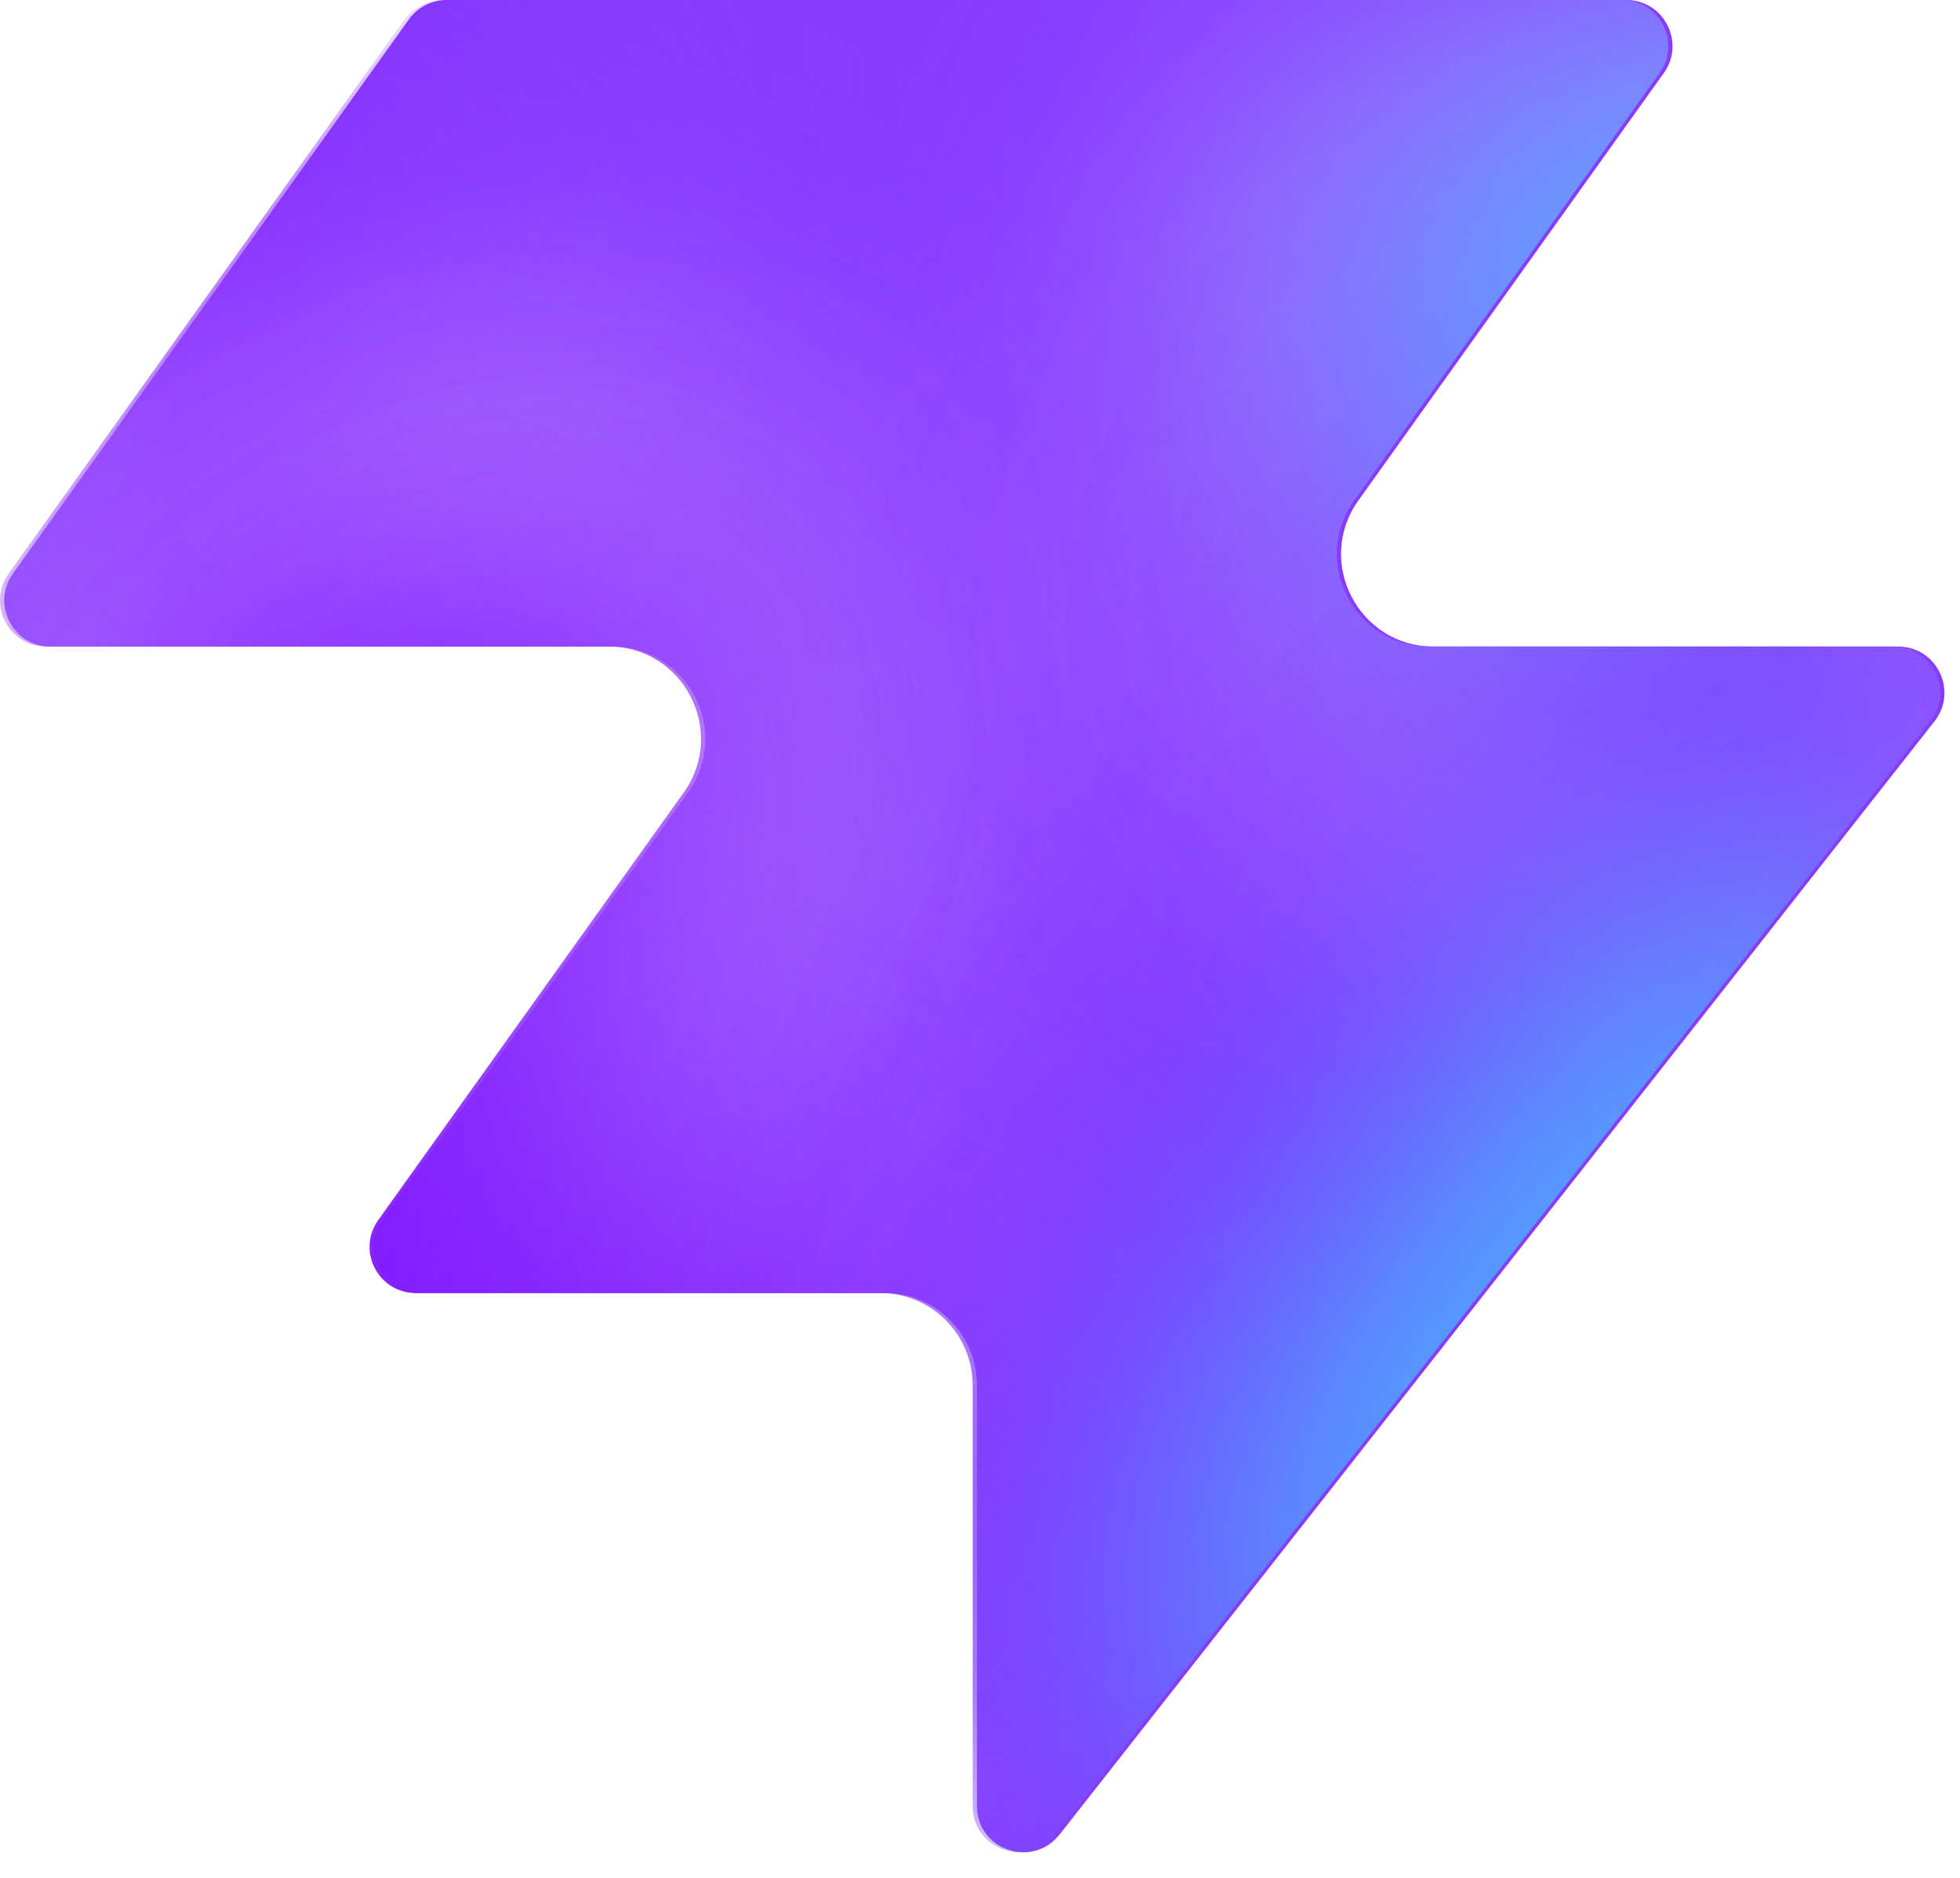
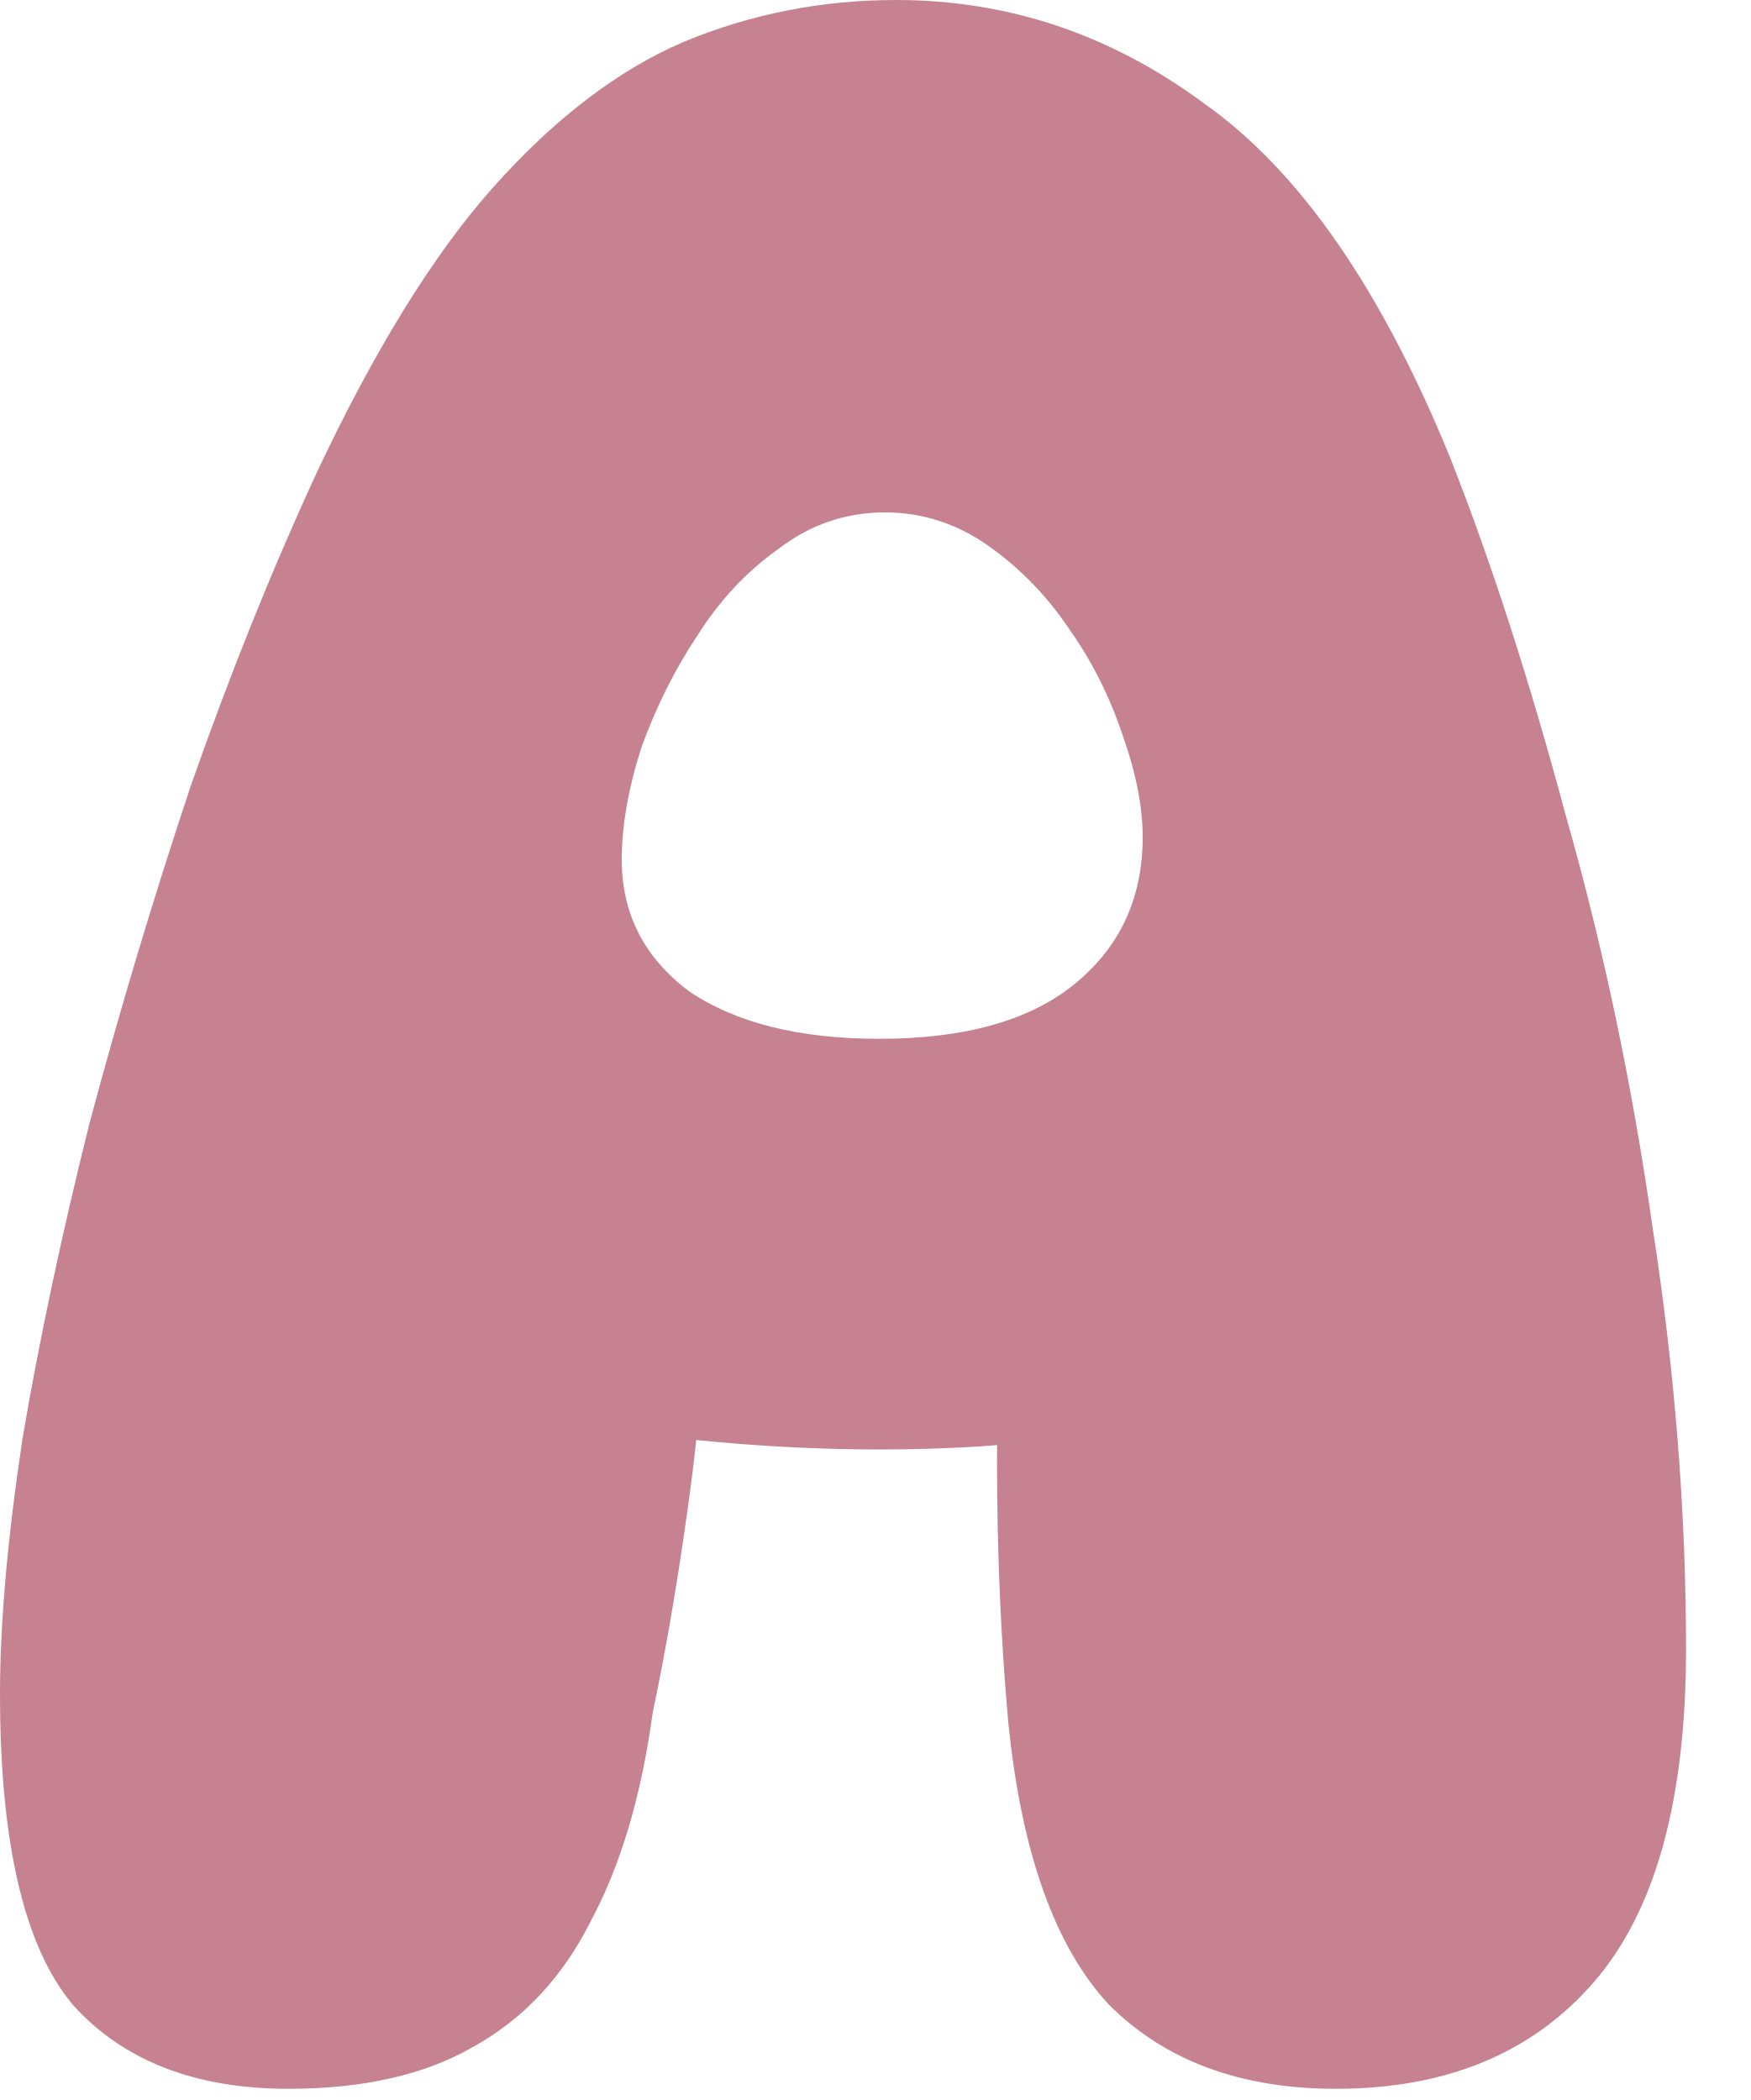
- <svg xmlns="http://www.w3.org/2000/svg" width="48" height="46" fill="none" viewBox="0 0 48 46">
-   <path fill="#863bff" d="M25.946 44.938c-.664.845-2.021.375-2.021-.698V33.937a2.26 2.26 0 0 0-2.262-2.262H10.287c-.92 0-1.456-1.04-.92-1.788l7.48-10.471c1.07-1.497 0-3.578-1.842-3.578H1.237c-.92 0-1.456-1.04-.92-1.788L10.013.474c.214-.297.556-.474.92-.474h28.894c.92 0 1.456 1.04.92 1.788l-7.48 10.471c-1.07 1.498 0 3.579 1.842 3.579h11.377c.943 0 1.473 1.088.89 1.83L25.947 44.94z" style="fill:#863bff;fill:color(display-p3 .525 .23 1);fill-opacity:1" />
-   <mask id="a" width="48" height="46" x="0" y="0" maskUnits="userSpaceOnUse" style="mask-type:alpha">
-     <path fill="#000" d="M25.842 44.938c-.664.844-2.021.375-2.021-.698V33.937a2.26 2.26 0 0 0-2.262-2.262H10.183c-.92 0-1.456-1.04-.92-1.788l7.48-10.471c1.07-1.498 0-3.579-1.842-3.579H1.133c-.92 0-1.456-1.04-.92-1.787L9.91.473c.214-.297.556-.474.92-.474h28.894c.92 0 1.456 1.04.92 1.788l-7.48 10.471c-1.07 1.498 0 3.578 1.842 3.578h11.377c.943 0 1.473 1.088.89 1.832L25.843 44.94z" style="fill:#000;fill-opacity:1" />
-   </mask>
-   <g mask="url(#a)">
-     <g filter="url(#b)">
-       <ellipse cx="5.508" cy="14.704" fill="#ede6ff" rx="5.508" ry="14.704" style="fill:#ede6ff;fill:color(display-p3 .927 .903 1);fill-opacity:1" transform="matrix(.00324 1 1 -.00324 -4.47 31.516)" />
-     </g>
-     <g filter="url(#c)">
-       <ellipse cx="10.399" cy="29.851" fill="#ede6ff" rx="10.399" ry="29.851" style="fill:#ede6ff;fill:color(display-p3 .927 .903 1);fill-opacity:1" transform="matrix(.00324 1 1 -.00324 -39.328 7.883)" />
-     </g>
-     <g filter="url(#d)">
-       <ellipse cx="5.508" cy="30.487" fill="#7e14ff" rx="5.508" ry="30.487" style="fill:#7e14ff;fill:color(display-p3 .492 .077 1);fill-opacity:1" transform="rotate(89.814 -25.913 -14.639)scale(1 -1)" />
-     </g>
-     <g filter="url(#e)">
-       <ellipse cx="5.508" cy="30.599" fill="#7e14ff" rx="5.508" ry="30.599" style="fill:#7e14ff;fill:color(display-p3 .492 .077 1);fill-opacity:1" transform="rotate(89.814 -32.644 -3.334)scale(1 -1)" />
-     </g>
-     <g filter="url(#f)">
-       <ellipse cx="5.508" cy="30.599" fill="#7e14ff" rx="5.508" ry="30.599" style="fill:#7e14ff;fill:color(display-p3 .492 .077 1);fill-opacity:1" transform="matrix(.00324 1 1 -.00324 -34.34 30.47)" />
-     </g>
-     <g filter="url(#g)">
-       <ellipse cx="14.072" cy="22.078" fill="#ede6ff" rx="14.072" ry="22.078" style="fill:#ede6ff;fill:color(display-p3 .927 .903 1);fill-opacity:1" transform="rotate(93.35 24.506 48.493)scale(-1 1)" />
-     </g>
-     <g filter="url(#h)">
-       <ellipse cx="3.47" cy="21.501" fill="#7e14ff" rx="3.47" ry="21.501" style="fill:#7e14ff;fill:color(display-p3 .492 .077 1);fill-opacity:1" transform="rotate(89.009 28.708 47.59)scale(-1 1)" />
-     </g>
-     <g filter="url(#i)">
-       <ellipse cx="3.47" cy="21.501" fill="#7e14ff" rx="3.47" ry="21.501" style="fill:#7e14ff;fill:color(display-p3 .492 .077 1);fill-opacity:1" transform="rotate(89.009 28.708 47.59)scale(-1 1)" />
-     </g>
-     <g filter="url(#j)">
-       <ellipse cx=".387" cy="8.972" fill="#7e14ff" rx="4.407" ry="29.108" style="fill:#7e14ff;fill:color(display-p3 .492 .077 1);fill-opacity:1" transform="rotate(39.51 .387 8.972)" />
-     </g>
-     <g filter="url(#k)">
-       <ellipse cx="47.523" cy="-6.092" fill="#7e14ff" rx="4.407" ry="29.108" style="fill:#7e14ff;fill:color(display-p3 .492 .077 1);fill-opacity:1" transform="rotate(37.892 47.523 -6.092)" />
-     </g>
-     <g filter="url(#l)">
-       <ellipse cx="41.412" cy="6.333" fill="#47bfff" rx="5.971" ry="9.665" style="fill:#47bfff;fill:color(display-p3 .28 .748 1);fill-opacity:1" transform="rotate(37.892 41.412 6.333)" />
-     </g>
-     <g filter="url(#m)">
-       <ellipse cx="-1.879" cy="38.332" fill="#7e14ff" rx="4.407" ry="29.108" style="fill:#7e14ff;fill:color(display-p3 .492 .077 1);fill-opacity:1" transform="rotate(37.892 -1.88 38.332)" />
-     </g>
-     <g filter="url(#n)">
-       <ellipse cx="-1.879" cy="38.332" fill="#7e14ff" rx="4.407" ry="29.108" style="fill:#7e14ff;fill:color(display-p3 .492 .077 1);fill-opacity:1" transform="rotate(37.892 -1.88 38.332)" />
-     </g>
-     <g filter="url(#o)">
-       <ellipse cx="35.651" cy="29.907" fill="#7e14ff" rx="4.407" ry="29.108" style="fill:#7e14ff;fill:color(display-p3 .492 .077 1);fill-opacity:1" transform="rotate(37.892 35.651 29.907)" />
-     </g>
-     <g filter="url(#p)">
-       <ellipse cx="38.418" cy="32.4" fill="#47bfff" rx="5.971" ry="15.297" style="fill:#47bfff;fill:color(display-p3 .28 .748 1);fill-opacity:1" transform="rotate(37.892 38.418 32.4)" />
-     </g>
-   </g>
-   <defs>
-     <filter id="b" width="60.045" height="41.654" x="-19.77" y="16.149" color-interpolation-filters="sRGB" filterUnits="userSpaceOnUse">
-       <feFlood flood-opacity="0" result="BackgroundImageFix" />
-       <feBlend in="SourceGraphic" in2="BackgroundImageFix" result="shape" />
-       <feGaussianBlur result="effect1_foregroundBlur_2002_17158" stdDeviation="7.659" />
-     </filter>
-     <filter id="c" width="90.34" height="51.437" x="-54.613" y="-7.533" color-interpolation-filters="sRGB" filterUnits="userSpaceOnUse">
-       <feFlood flood-opacity="0" result="BackgroundImageFix" />
-       <feBlend in="SourceGraphic" in2="BackgroundImageFix" result="shape" />
-       <feGaussianBlur result="effect1_foregroundBlur_2002_17158" stdDeviation="7.659" />
-     </filter>
-     <filter id="d" width="79.355" height="29.4" x="-49.64" y="2.03" color-interpolation-filters="sRGB" filterUnits="userSpaceOnUse">
-       <feFlood flood-opacity="0" result="BackgroundImageFix" />
-       <feBlend in="SourceGraphic" in2="BackgroundImageFix" result="shape" />
-       <feGaussianBlur result="effect1_foregroundBlur_2002_17158" stdDeviation="4.596" />
-     </filter>
-     <filter id="e" width="79.579" height="29.4" x="-45.045" y="20.029" color-interpolation-filters="sRGB" filterUnits="userSpaceOnUse">
-       <feFlood flood-opacity="0" result="BackgroundImageFix" />
-       <feBlend in="SourceGraphic" in2="BackgroundImageFix" result="shape" />
-       <feGaussianBlur result="effect1_foregroundBlur_2002_17158" stdDeviation="4.596" />
-     </filter>
-     <filter id="f" width="79.579" height="29.4" x="-43.513" y="21.178" color-interpolation-filters="sRGB" filterUnits="userSpaceOnUse">
-       <feFlood flood-opacity="0" result="BackgroundImageFix" />
-       <feBlend in="SourceGraphic" in2="BackgroundImageFix" result="shape" />
-       <feGaussianBlur result="effect1_foregroundBlur_2002_17158" stdDeviation="4.596" />
-     </filter>
-     <filter id="g" width="74.749" height="58.852" x="15.756" y="-17.901" color-interpolation-filters="sRGB" filterUnits="userSpaceOnUse">
-       <feFlood flood-opacity="0" result="BackgroundImageFix" />
-       <feBlend in="SourceGraphic" in2="BackgroundImageFix" result="shape" />
-       <feGaussianBlur result="effect1_foregroundBlur_2002_17158" stdDeviation="7.659" />
-     </filter>
-     <filter id="h" width="61.377" height="25.362" x="23.548" y="2.284" color-interpolation-filters="sRGB" filterUnits="userSpaceOnUse">
-       <feFlood flood-opacity="0" result="BackgroundImageFix" />
-       <feBlend in="SourceGraphic" in2="BackgroundImageFix" result="shape" />
-       <feGaussianBlur result="effect1_foregroundBlur_2002_17158" stdDeviation="4.596" />
-     </filter>
-     <filter id="i" width="61.377" height="25.362" x="23.548" y="2.284" color-interpolation-filters="sRGB" filterUnits="userSpaceOnUse">
-       <feFlood flood-opacity="0" result="BackgroundImageFix" />
-       <feBlend in="SourceGraphic" in2="BackgroundImageFix" result="shape" />
-       <feGaussianBlur result="effect1_foregroundBlur_2002_17158" stdDeviation="4.596" />
-     </filter>
-     <filter id="j" width="56.045" height="63.649" x="-27.636" y="-22.853" color-interpolation-filters="sRGB" filterUnits="userSpaceOnUse">
-       <feFlood flood-opacity="0" result="BackgroundImageFix" />
-       <feBlend in="SourceGraphic" in2="BackgroundImageFix" result="shape" />
-       <feGaussianBlur result="effect1_foregroundBlur_2002_17158" stdDeviation="4.596" />
-     </filter>
-     <filter id="k" width="54.814" height="64.646" x="20.116" y="-38.415" color-interpolation-filters="sRGB" filterUnits="userSpaceOnUse">
-       <feFlood flood-opacity="0" result="BackgroundImageFix" />
-       <feBlend in="SourceGraphic" in2="BackgroundImageFix" result="shape" />
-       <feGaussianBlur result="effect1_foregroundBlur_2002_17158" stdDeviation="4.596" />
-     </filter>
-     <filter id="l" width="33.541" height="35.313" x="24.641" y="-11.323" color-interpolation-filters="sRGB" filterUnits="userSpaceOnUse">
-       <feFlood flood-opacity="0" result="BackgroundImageFix" />
-       <feBlend in="SourceGraphic" in2="BackgroundImageFix" result="shape" />
-       <feGaussianBlur result="effect1_foregroundBlur_2002_17158" stdDeviation="4.596" />
-     </filter>
-     <filter id="m" width="54.814" height="64.646" x="-29.286" y="6.009" color-interpolation-filters="sRGB" filterUnits="userSpaceOnUse">
-       <feFlood flood-opacity="0" result="BackgroundImageFix" />
-       <feBlend in="SourceGraphic" in2="BackgroundImageFix" result="shape" />
-       <feGaussianBlur result="effect1_foregroundBlur_2002_17158" stdDeviation="4.596" />
-     </filter>
-     <filter id="n" width="54.814" height="64.646" x="-29.286" y="6.009" color-interpolation-filters="sRGB" filterUnits="userSpaceOnUse">
-       <feFlood flood-opacity="0" result="BackgroundImageFix" />
-       <feBlend in="SourceGraphic" in2="BackgroundImageFix" result="shape" />
-       <feGaussianBlur result="effect1_foregroundBlur_2002_17158" stdDeviation="4.596" />
-     </filter>
-     <filter id="o" width="54.814" height="64.646" x="8.244" y="-2.416" color-interpolation-filters="sRGB" filterUnits="userSpaceOnUse">
-       <feFlood flood-opacity="0" result="BackgroundImageFix" />
-       <feBlend in="SourceGraphic" in2="BackgroundImageFix" result="shape" />
-       <feGaussianBlur result="effect1_foregroundBlur_2002_17158" stdDeviation="4.596" />
-     </filter>
-     <filter id="p" width="39.409" height="43.623" x="18.713" y="10.588" color-interpolation-filters="sRGB" filterUnits="userSpaceOnUse">
-       <feFlood flood-opacity="0" result="BackgroundImageFix" />
-       <feBlend in="SourceGraphic" in2="BackgroundImageFix" result="shape" />
-       <feGaussianBlur result="effect1_foregroundBlur_2002_17158" stdDeviation="4.596" />
-     </filter>
-   </defs>
+ <svg xmlns="http://www.w3.org/2000/svg" width="10" height="12" viewBox="0 0 10 12" fill="none">
+   <path d="M1.648 11.936C1.115 11.936 0.704 11.776 0.416 11.456C0.139 11.125 4.49419e-05 10.533 4.49419e-05 9.68C4.49419e-05 9.275 0.043 8.789 0.128 8.224C0.224 7.659 0.352 7.056 0.512 6.416C0.683 5.776 0.875 5.136 1.088 4.496C1.312 3.856 1.552 3.259 1.808 2.704C2.139 2 2.475 1.456 2.816 1.072C3.168 0.677 3.531 0.4 3.904 0.24C4.288 0.08 4.693 -2.57492e-05 5.12 -2.57492e-05C5.76 -2.57492e-05 6.347 0.197 6.88 0.592C7.424 0.976 7.893 1.653 8.288 2.624C8.523 3.221 8.741 3.899 8.944 4.656C9.157 5.403 9.323 6.187 9.44 7.008C9.568 7.829 9.632 8.635 9.632 9.424C9.632 10.288 9.456 10.923 9.104 11.328C8.752 11.733 8.261 11.936 7.632 11.936C7.088 11.936 6.656 11.776 6.336 11.456C6.027 11.125 5.835 10.587 5.76 9.84C5.717 9.36 5.696 8.864 5.696 8.352C5.696 7.84 5.717 7.349 5.76 6.88L6.592 8.096C6.293 8.192 5.92 8.251 5.472 8.272C5.035 8.293 4.576 8.283 4.096 8.24C3.627 8.197 3.184 8.112 2.768 7.984L4.032 6.912C4.043 7.435 4.016 7.947 3.952 8.448C3.888 8.939 3.813 9.387 3.728 9.792C3.664 10.261 3.547 10.656 3.376 10.976C3.216 11.296 2.992 11.536 2.704 11.696C2.427 11.856 2.075 11.936 1.648 11.936ZM5.024 5.936C5.504 5.936 5.872 5.835 6.128 5.632C6.395 5.419 6.528 5.136 6.528 4.784C6.528 4.613 6.491 4.421 6.416 4.208C6.341 3.984 6.24 3.781 6.112 3.6C5.984 3.408 5.829 3.248 5.648 3.12C5.467 2.992 5.269 2.928 5.056 2.928C4.832 2.928 4.629 2.997 4.448 3.136C4.267 3.264 4.112 3.429 3.984 3.632C3.856 3.824 3.749 4.037 3.664 4.272C3.589 4.507 3.552 4.72 3.552 4.912C3.552 5.221 3.68 5.472 3.936 5.664C4.203 5.845 4.565 5.936 5.024 5.936Z" fill="#C68290" />
</svg>
